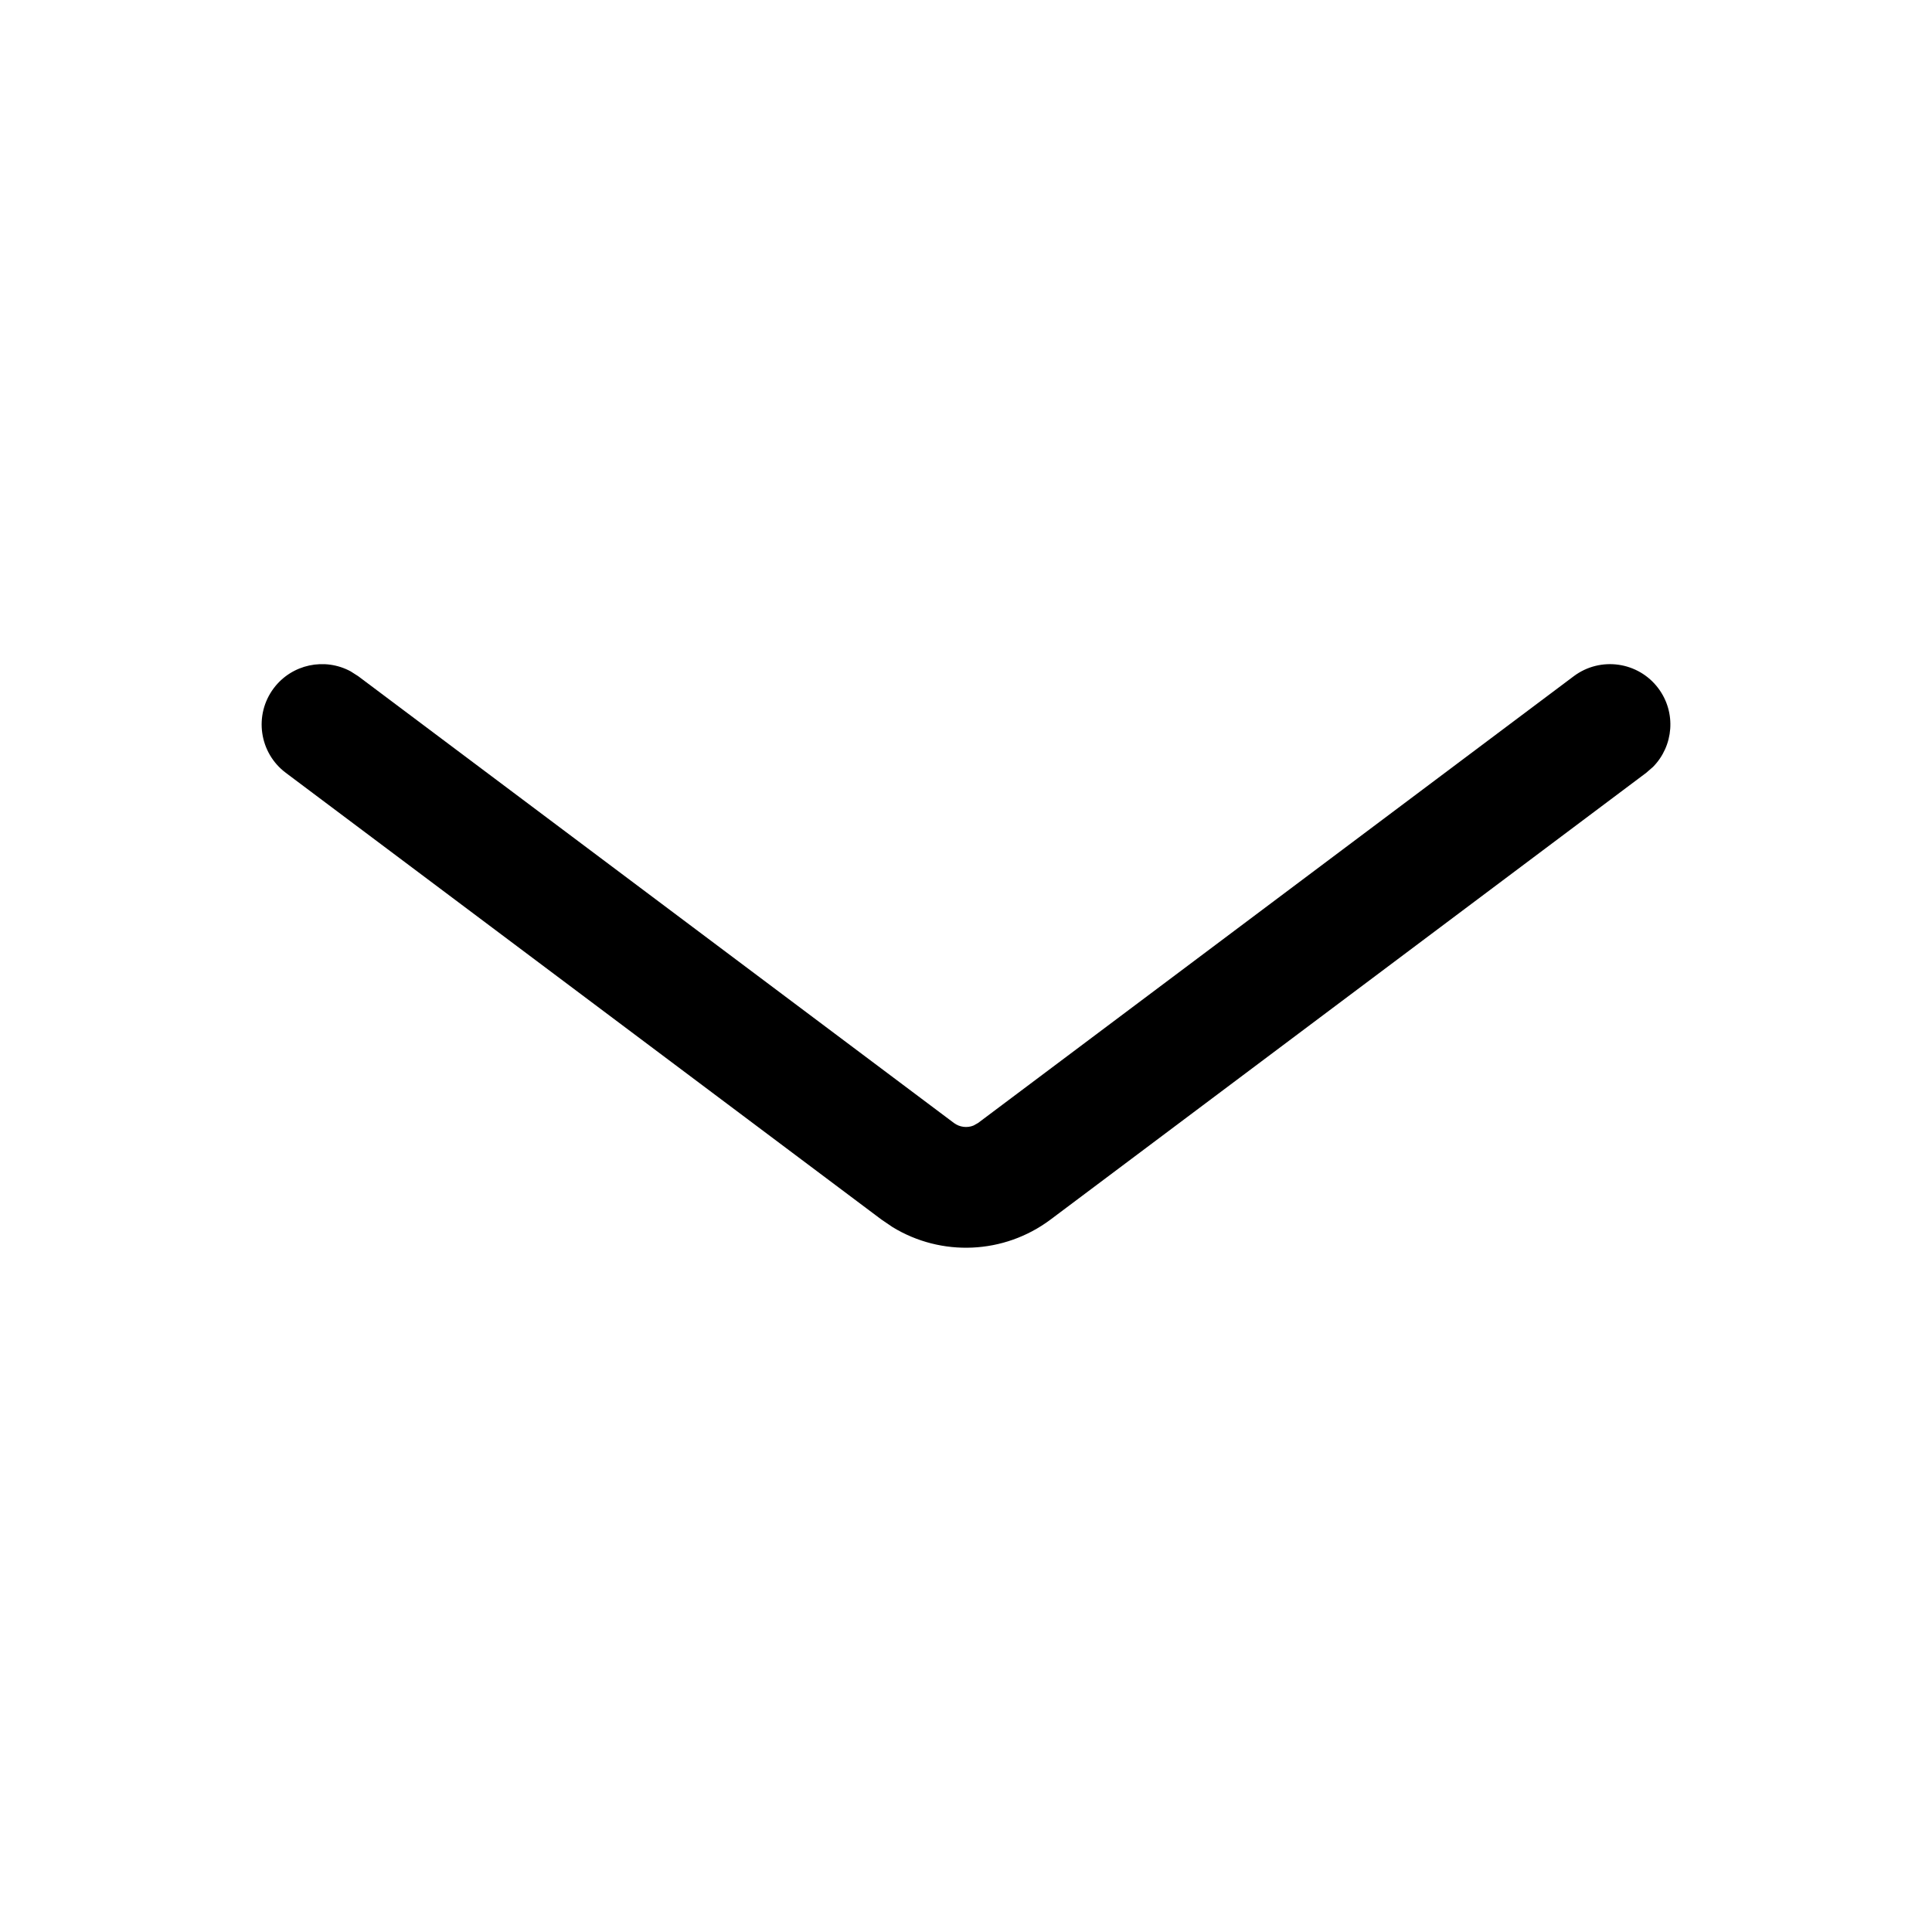
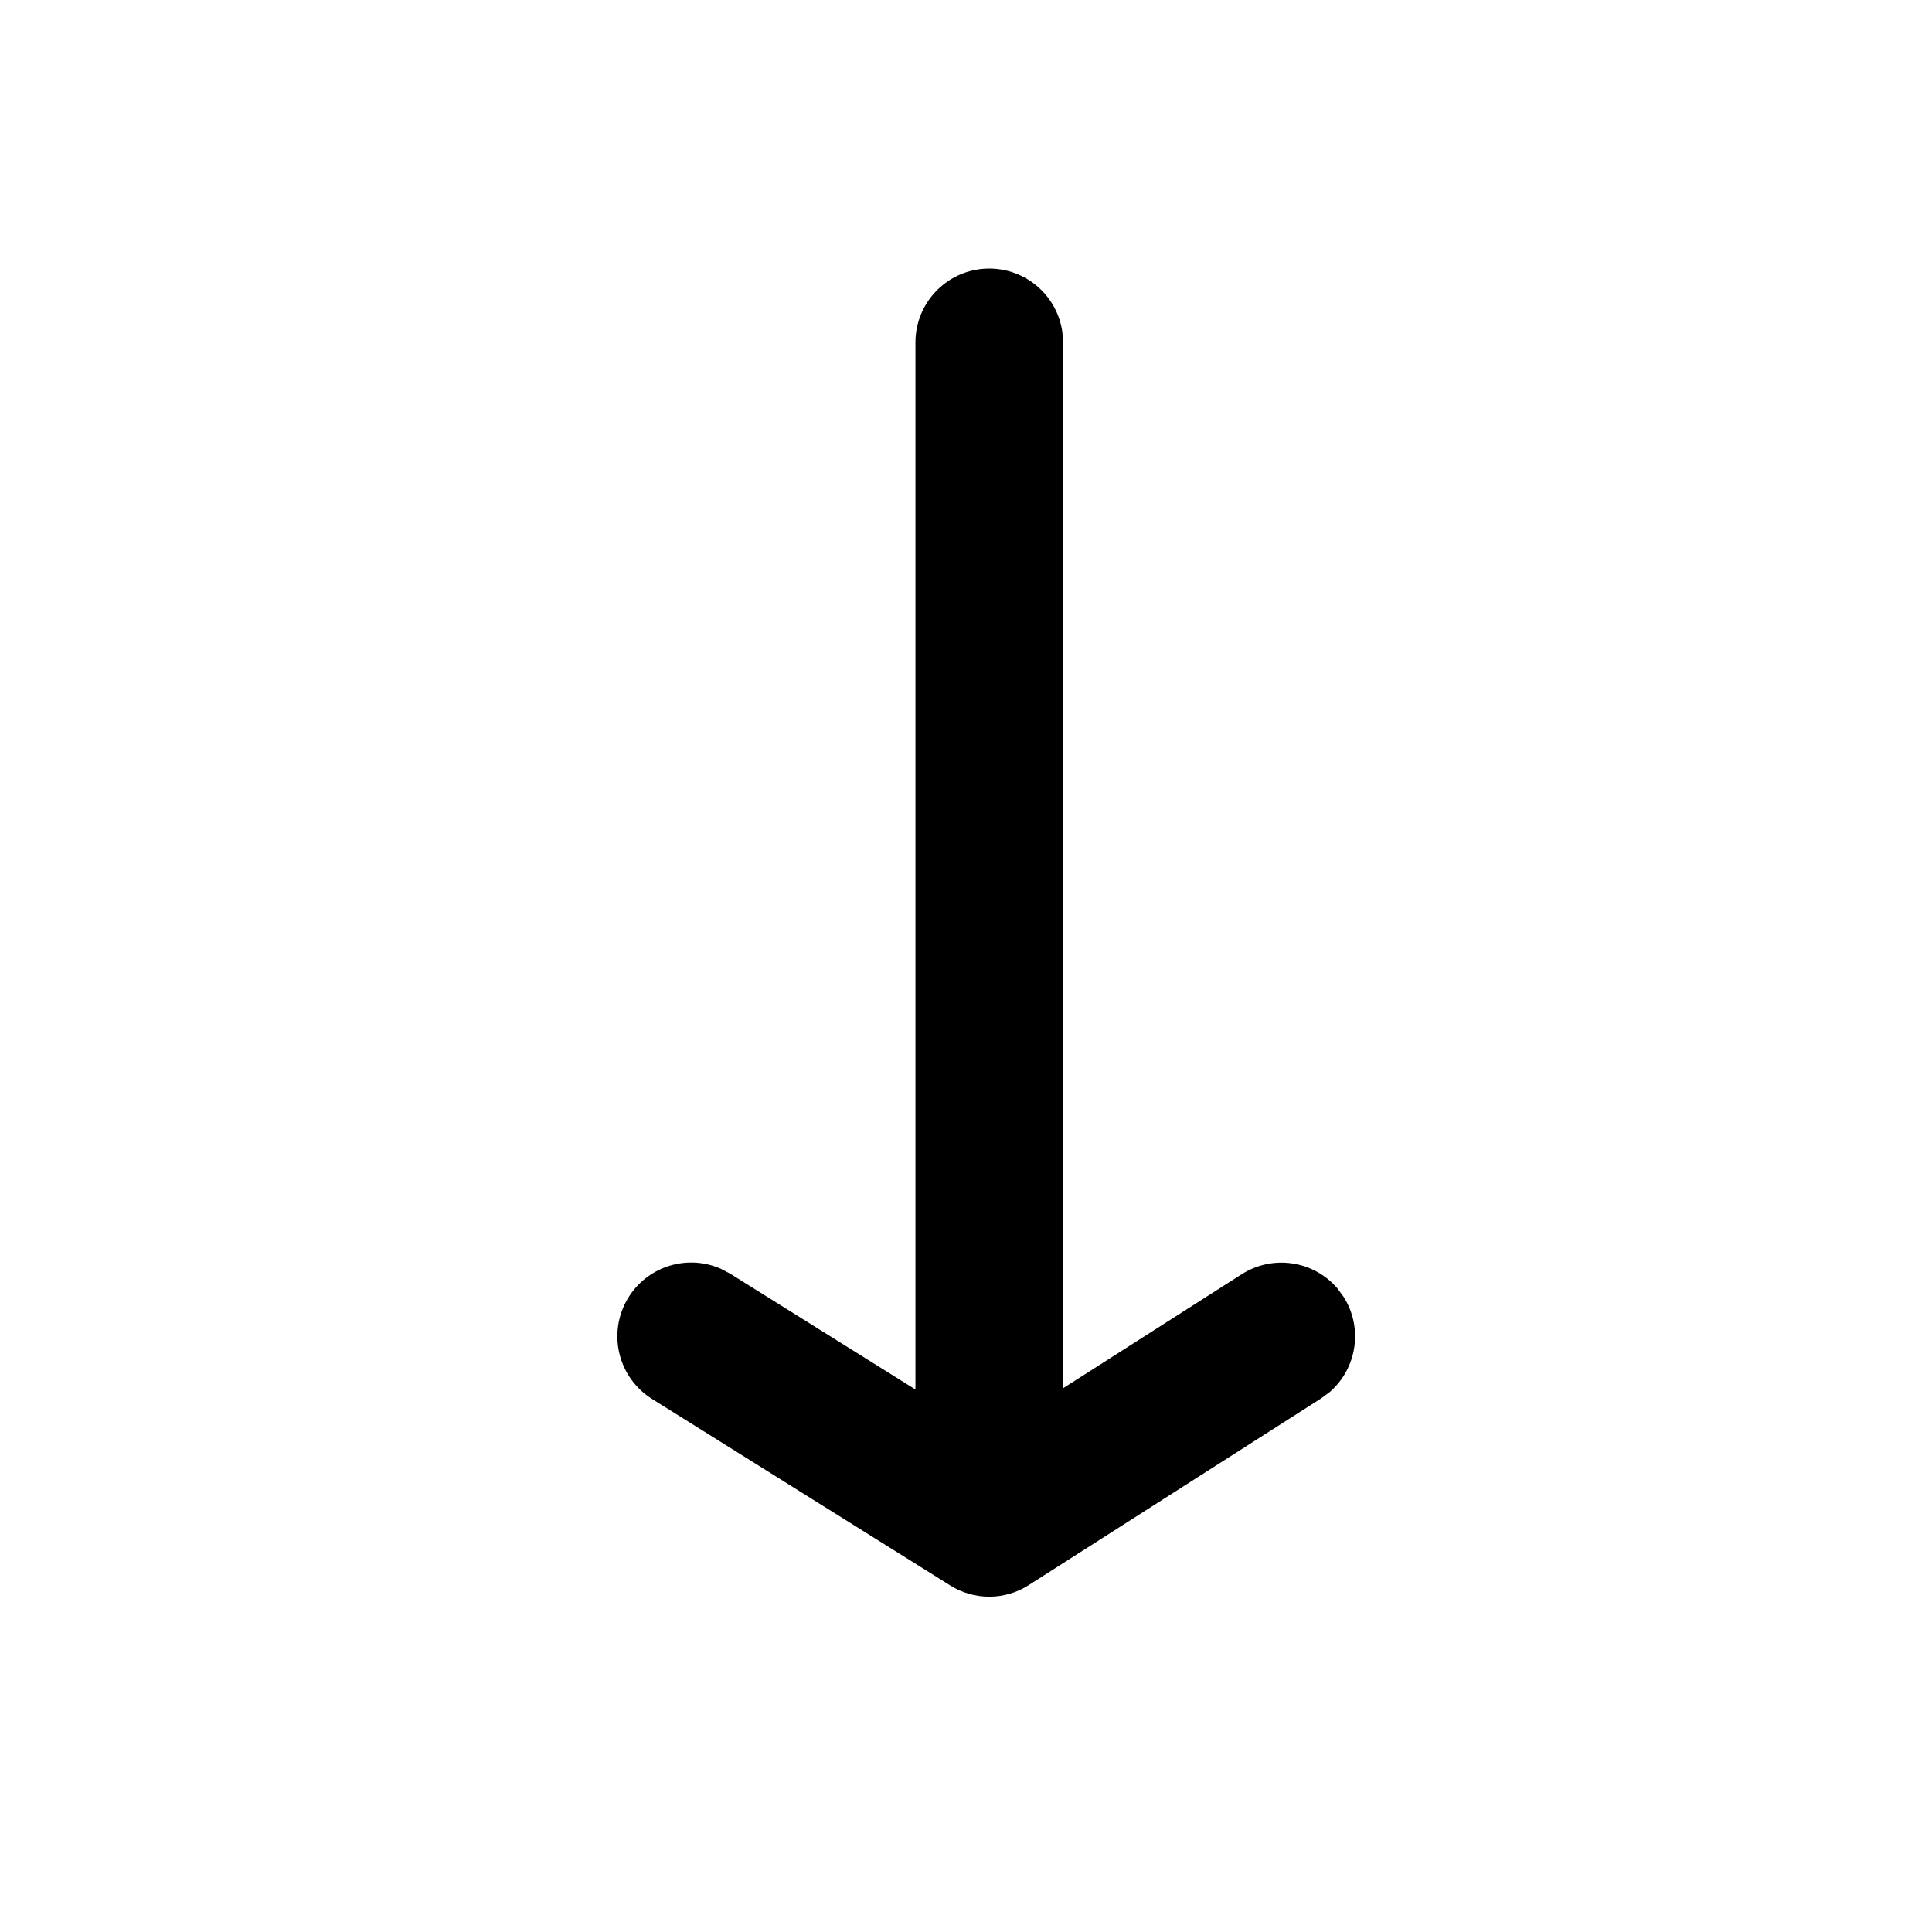
<svg xmlns="http://www.w3.org/2000/svg" viewBox="0 0 24 24" fill="currentColor">
-   <path fill-rule="evenodd" clip-rule="evenodd" d="M3.4 8.55C3.626 8.249 4.035 8.166 4.356 8.34L4.45 8.4L11.85 13.95C11.921 14.003 12.014 14.014 12.093 13.982L12.15 13.95L19.55 8.4C19.881 8.152 20.352 8.219 20.6 8.55C20.826 8.851 20.791 9.267 20.534 9.527L20.45 9.6L13.05 15.15C12.472 15.583 11.693 15.614 11.087 15.243L10.95 15.15L3.55 9.6C3.219 9.352 3.152 8.881 3.4 8.55Z" fill="currentColor" />
+   <path d="M16.519 17.292a.917.917 0 0 0 .17-1.185L16.61 16a.917.917 0 0 0-1.185-.171l-2.22 1.417V4.25l-.008-.125a.917.917 0 0 0-1.825.125v13.011l-2.302-1.439-.12-.063a.917.917 0 0 0-.852 1.618l3.7 2.314a.91.91 0 0 0 .987-.004l3.626-2.315.109-.081Z" />
</svg>
